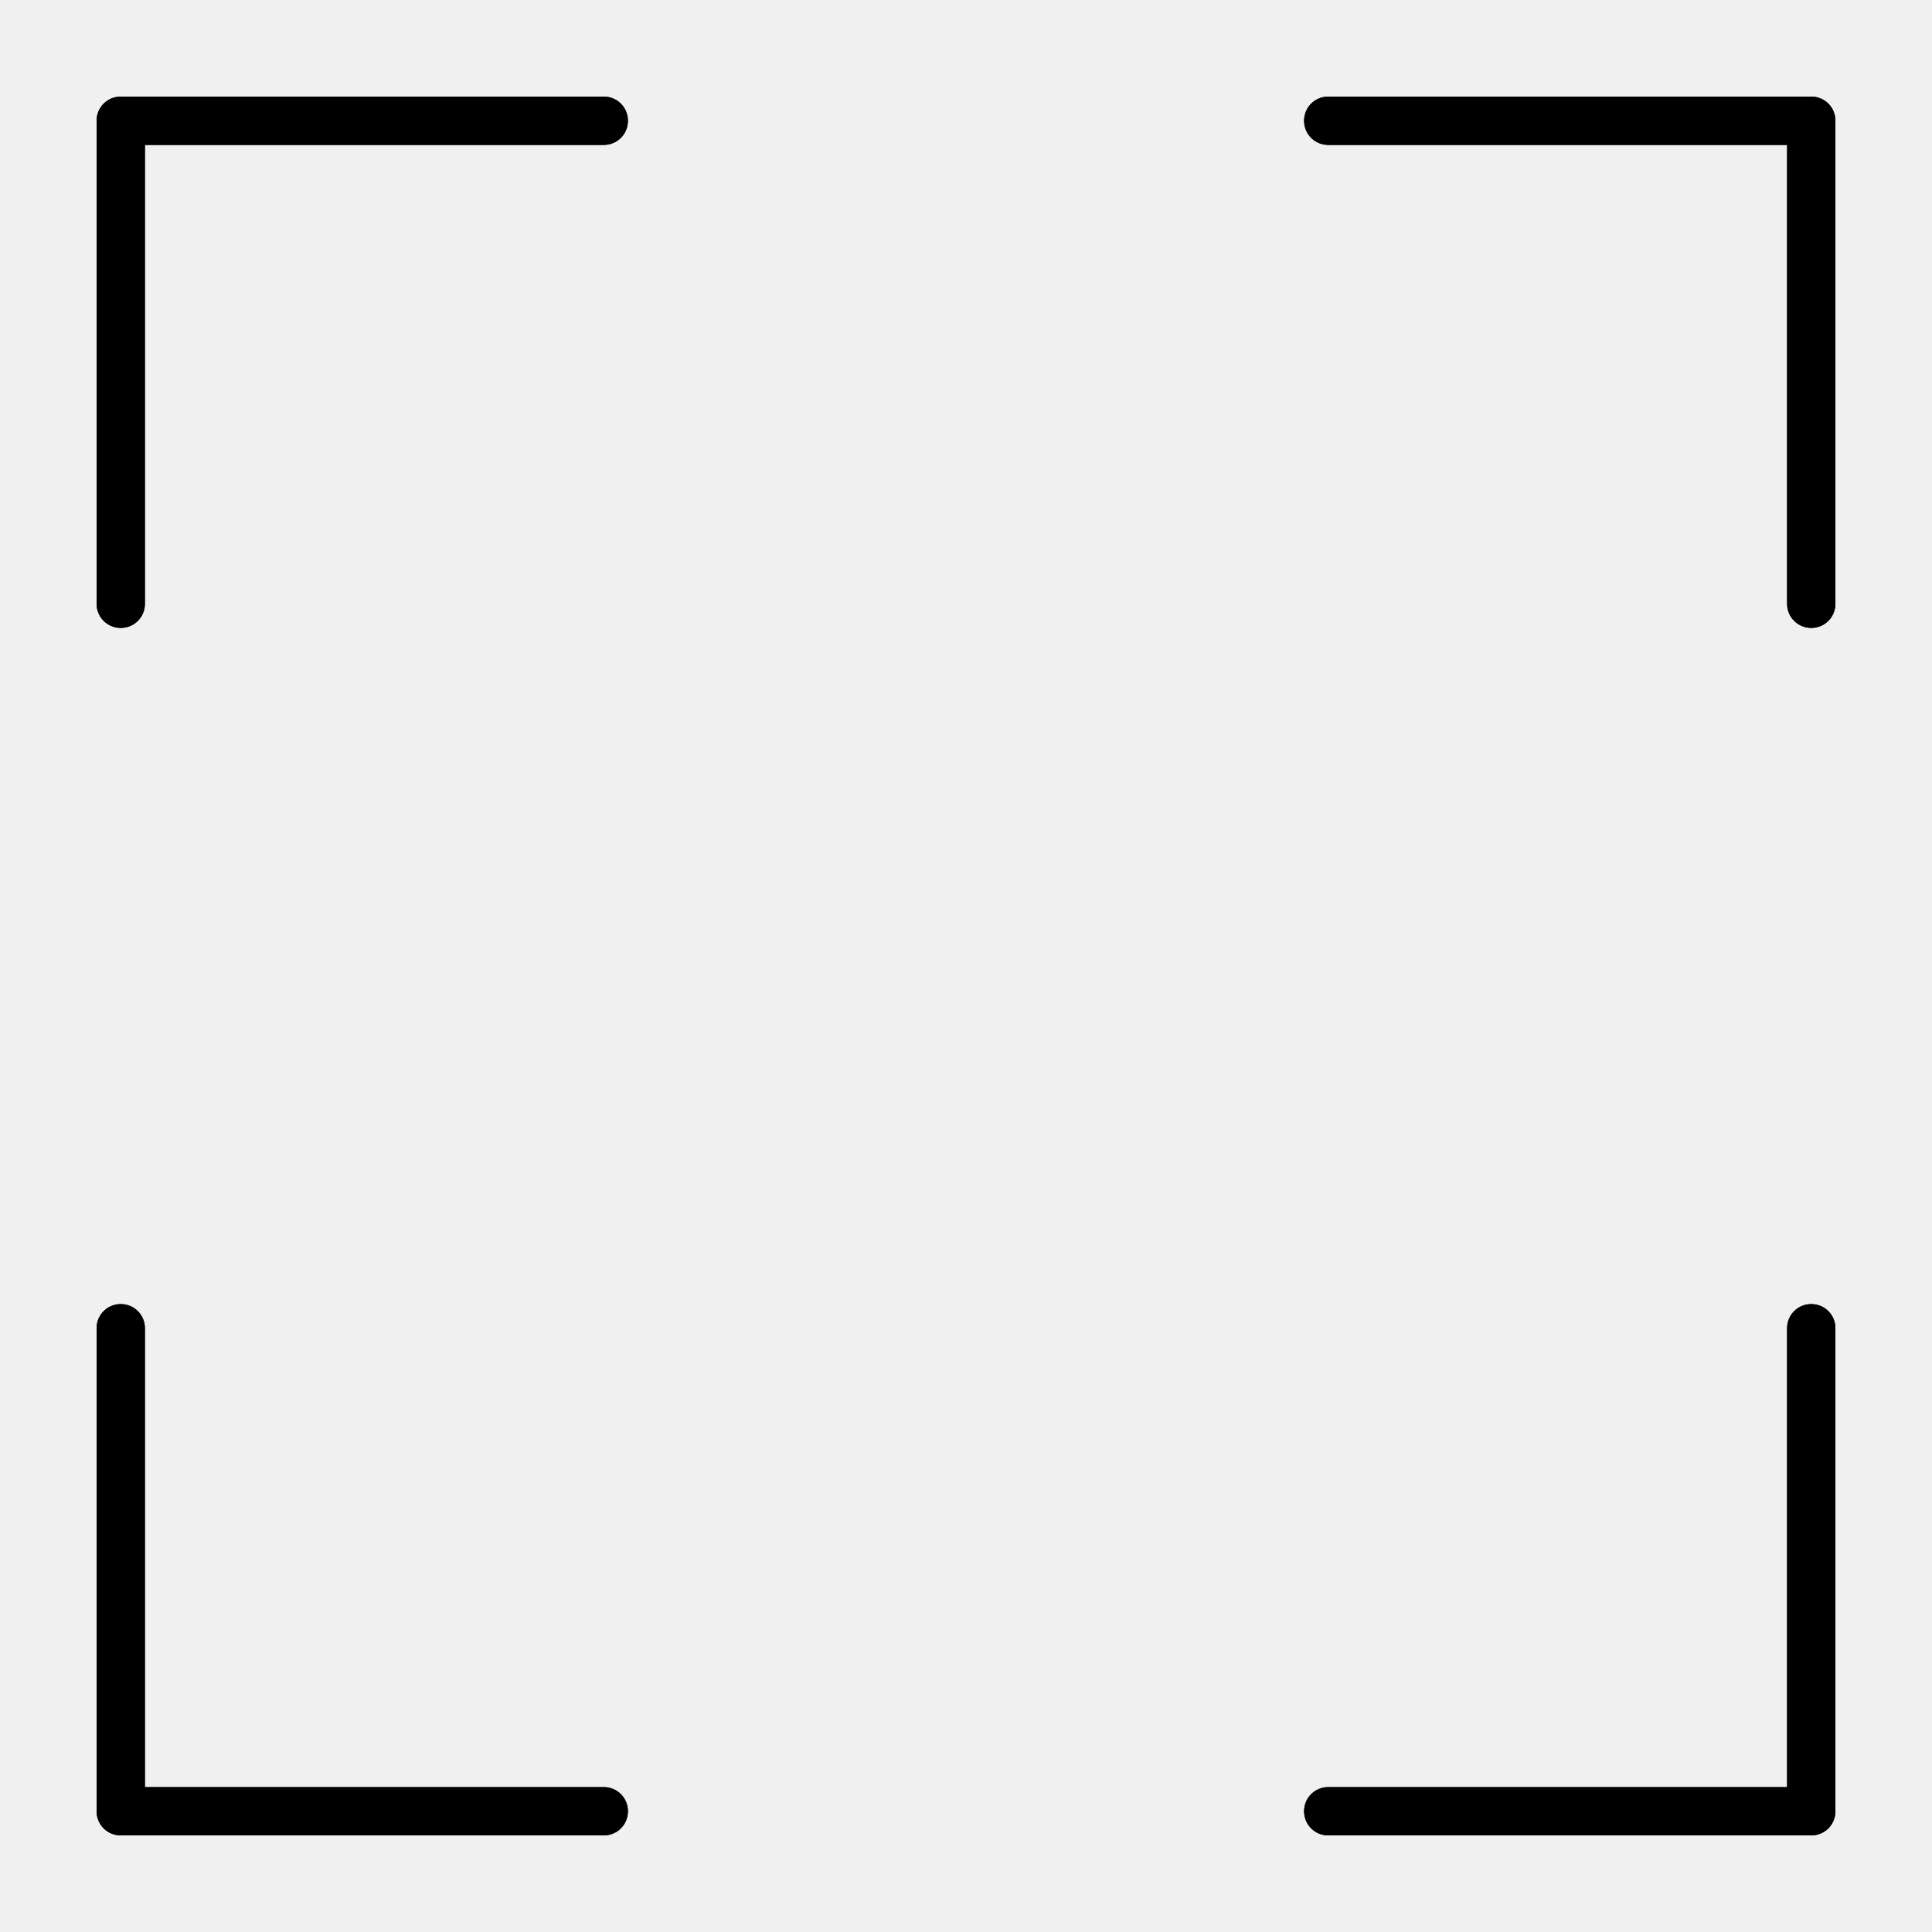
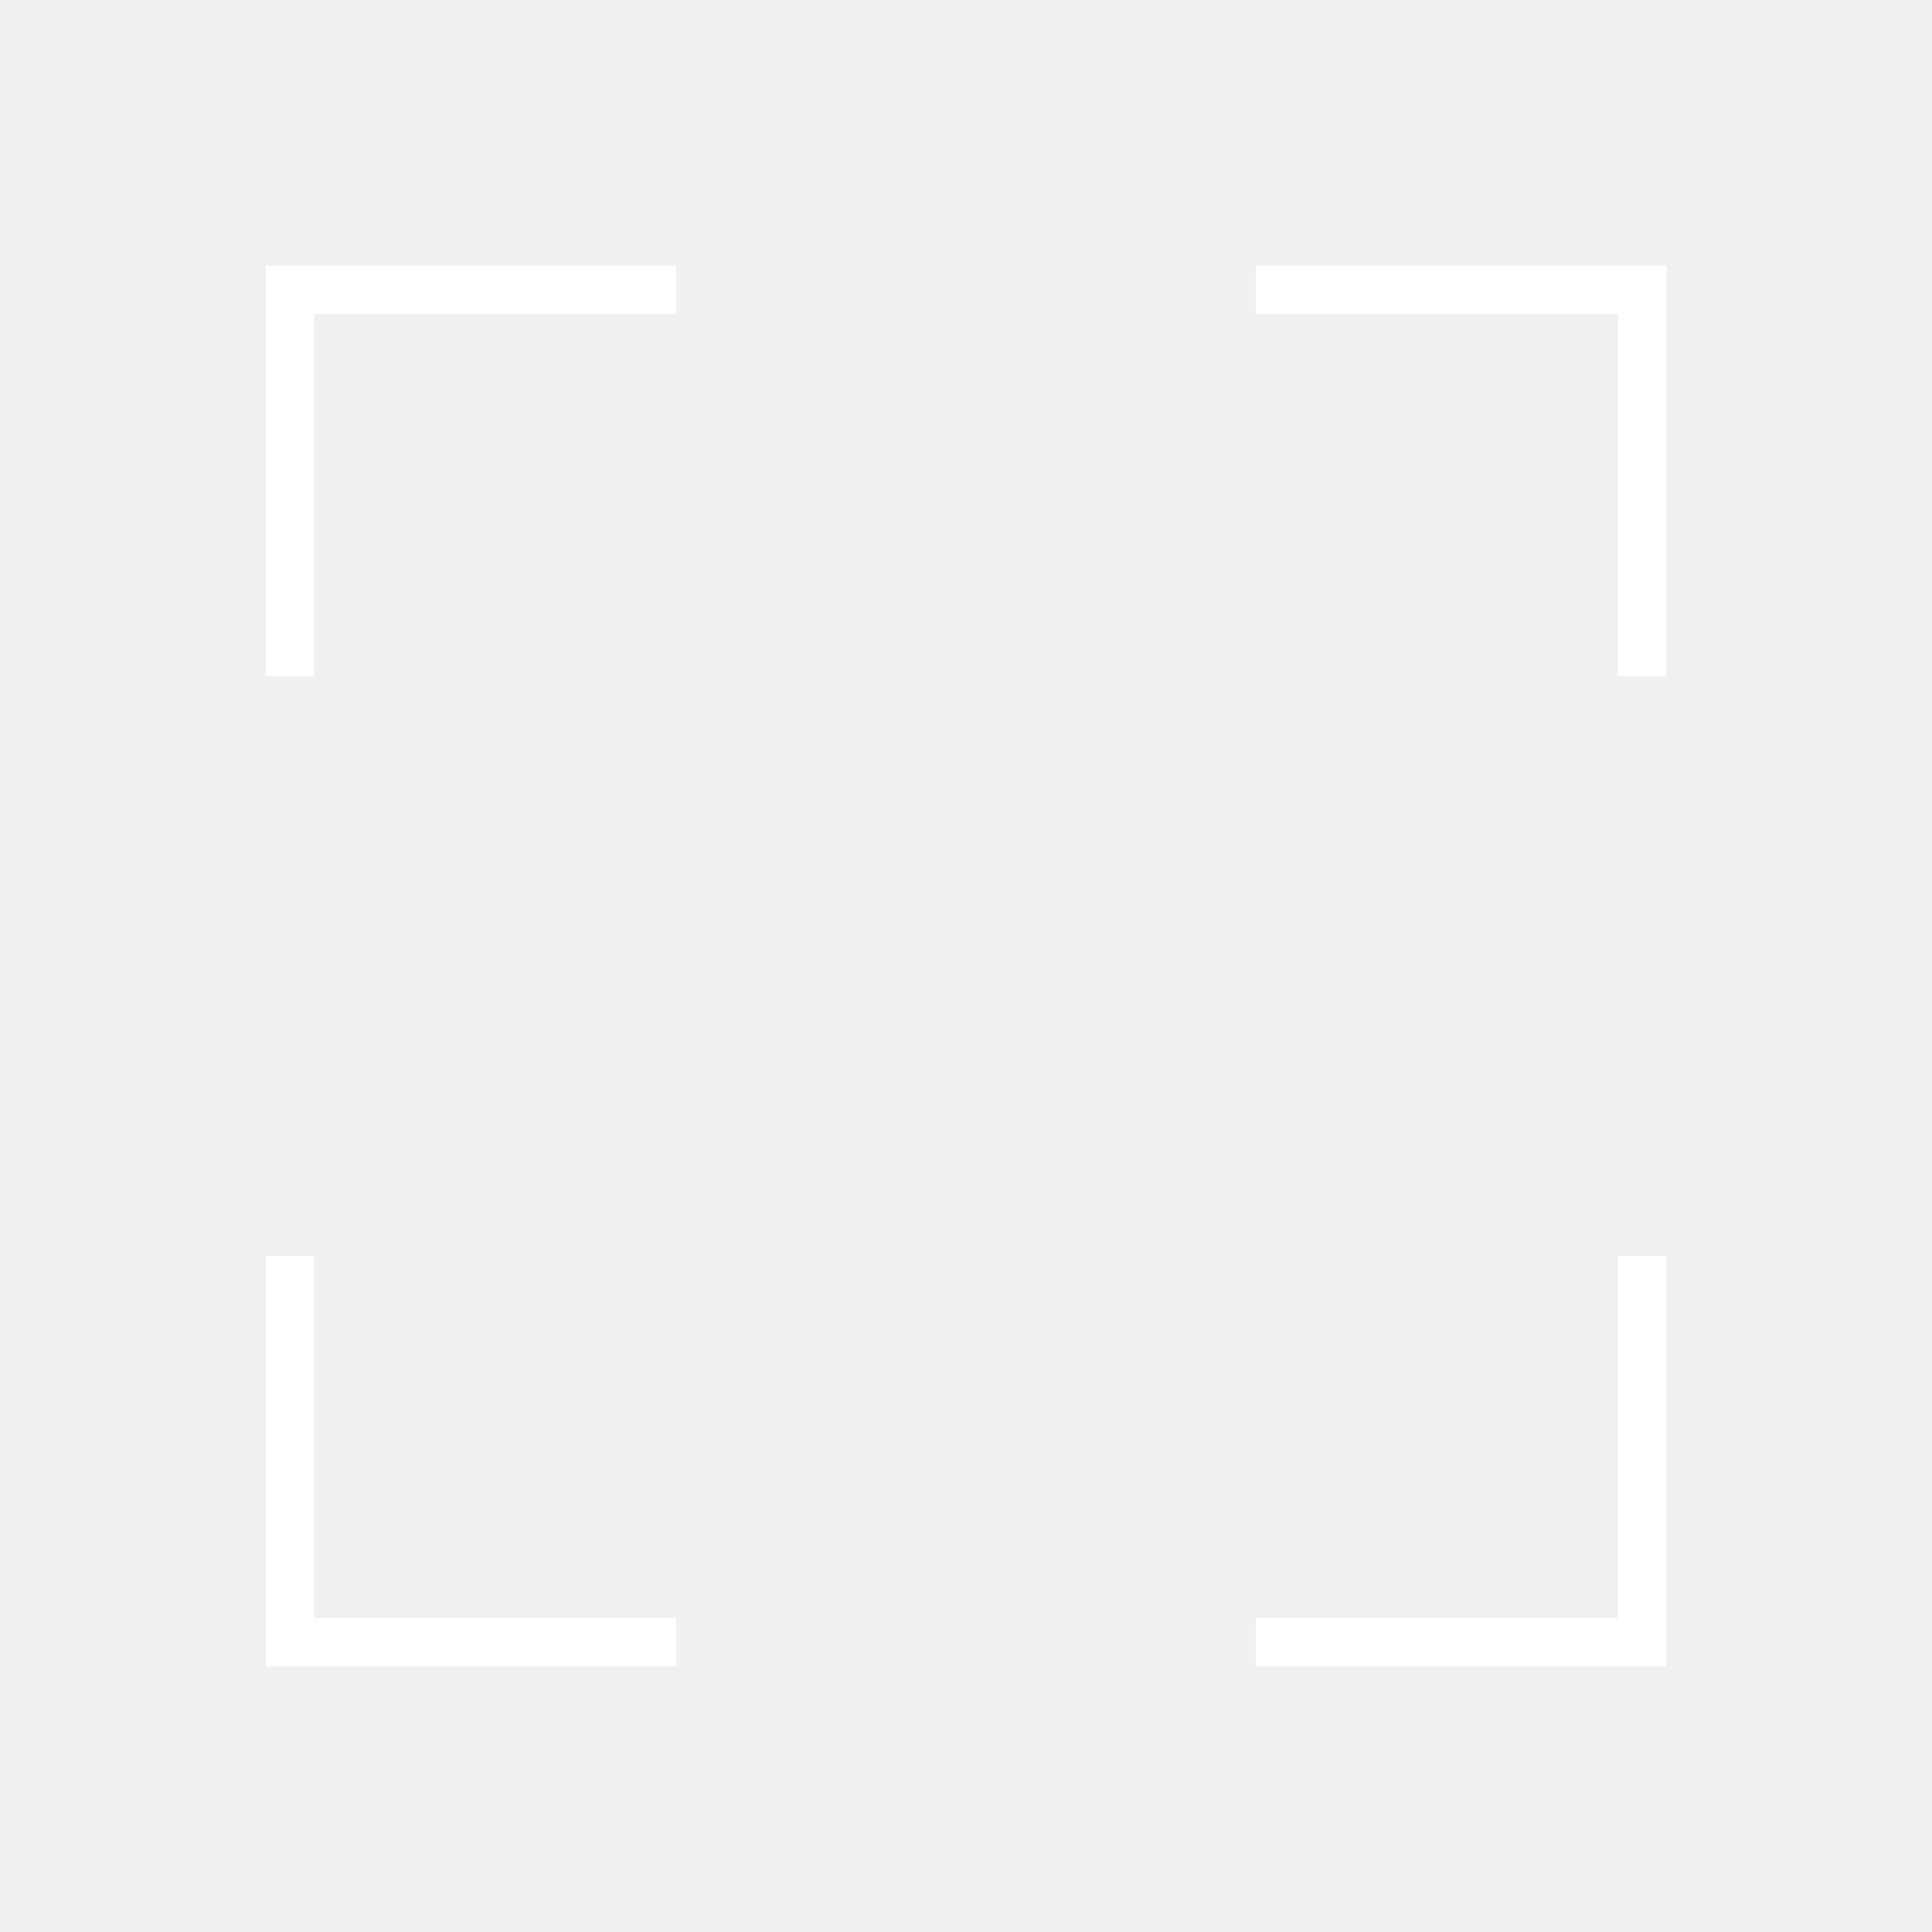
- <svg xmlns="http://www.w3.org/2000/svg" version="1.1" x="0px" y="0px" viewBox="0 0 40 40" style="enable-background:new 0 0 40 40;" xml:space="preserve">
-   <style type="text/css">
- 	.st0{display:none;}
- 	.st1{display:inline;opacity:0.2;fill:#FBBA6B;}
- 	.st2{display:inline;fill:none;stroke:#BBBDBF;stroke-width:0.1;stroke-miterlimit:10;}
- 	.st3{fill:none;stroke:#000000;stroke-miterlimit:10;}
- 	.st4{fill:none;stroke:#000000;stroke-linecap:round;stroke-linejoin:round;stroke-miterlimit:10;}
- 	.st5{fill:none;stroke:#231F20;stroke-linecap:round;stroke-linejoin:round;stroke-miterlimit:10;}
- 	.st6{fill:#231F20;}
- </style>
-   <g id="Слой_2" class="st0">
-     <rect x="2.5" y="0" class="st1" width="35" height="40" />
-     <rect x="2.5" y="0" transform="matrix(-1.836970e-16 1 -1 -1.836970e-16 40 9.553247e-12)" class="st1" width="35" height="40" />
-     <line class="st2" x1="5" y1="0" x2="5" y2="40" />
-     <line class="st2" x1="10" y1="0" x2="10" y2="40" />
-     <line class="st2" x1="15" y1="0" x2="15" y2="40" />
-     <line class="st2" x1="20" y1="0" x2="20" y2="40" />
-     <line class="st2" x1="25" y1="0" x2="25" y2="40" />
-     <line class="st2" x1="30" y1="0" x2="30" y2="40" />
-     <line class="st2" x1="35" y1="0" x2="35" y2="40" />
-     <line class="st2" x1="2.5" y1="0" x2="2.5" y2="40" />
-     <line class="st2" x1="7.5" y1="0" x2="7.5" y2="40" />
-     <line class="st2" x1="12.5" y1="0" x2="12.5" y2="40" />
-     <line class="st2" x1="17.5" y1="0" x2="17.5" y2="40" />
-     <line class="st2" x1="22.5" y1="0" x2="22.5" y2="40" />
-     <line class="st2" x1="27.5" y1="0" x2="27.5" y2="40" />
-     <line class="st2" x1="32.5" y1="0" x2="32.5" y2="40" />
-     <line class="st2" x1="37.5" y1="0" x2="37.5" y2="40" />
-     <line class="st2" x1="40" y1="5" x2="0" y2="5" />
-     <line class="st2" x1="40" y1="10" x2="0" y2="10" />
-     <line class="st2" x1="40" y1="15" x2="0" y2="15" />
-     <line class="st2" x1="40" y1="20" x2="0" y2="20" />
-     <line class="st2" x1="40" y1="25" x2="0" y2="25" />
-     <line class="st2" x1="40" y1="30" x2="0" y2="30" />
-     <line class="st2" x1="40" y1="35" x2="0" y2="35" />
-     <line class="st2" x1="40" y1="2.5" x2="0" y2="2.5" />
-     <line class="st2" x1="40" y1="7.5" x2="0" y2="7.5" />
-     <line class="st2" x1="40" y1="12.5" x2="0" y2="12.5" />
-     <line class="st2" x1="40" y1="17.5" x2="0" y2="17.5" />
-     <line class="st2" x1="40" y1="22.5" x2="0" y2="22.5" />
-     <line class="st2" x1="40" y1="27.5" x2="0" y2="27.5" />
-     <line class="st2" x1="40" y1="32.5" x2="0" y2="32.5" />
-     <line class="st2" x1="40" y1="37.5" x2="0" y2="37.5" />
-     <circle class="st2" cx="20" cy="20" r="17.5" />
-   </g>
-   <g id="Слой_4" class="st0">
- </g>
-   <g id="Обводка">
-     <polyline class="st4" points="2.5,12.5 2.5,2.5 12.5,2.5  " />
-     <polyline class="st4" points="12.5,37.5 2.5,37.5 2.5,27.5  " />
-     <polyline class="st4" points="37.5,27.5 37.5,37.5 27.5,37.5  " />
-     <polyline class="st4" points="27.5,2.5 37.5,2.5 37.5,12.5  " />
-   </g>
-   <g id="Заливка">
-     <g>
-       <path d="M2.5,13C2.22,13,2,12.78,2,12.5v-10C2,2.22,2.22,2,2.5,2h10C12.78,2,13,2.22,13,2.5S12.78,3,12.5,3H3v9.5    C3,12.78,2.78,13,2.5,13z" />
-     </g>
-     <g>
-       <path d="M12.5,38h-10C2.22,38,2,37.78,2,37.5v-10C2,27.22,2.22,27,2.5,27S3,27.22,3,27.5V37h9.5c0.28,0,0.5,0.22,0.5,0.5    S12.78,38,12.5,38z" />
-     </g>
-     <g>
-       <path d="M37.5,38h-10c-0.28,0-0.5-0.22-0.5-0.5s0.22-0.5,0.5-0.5H37v-9.5c0-0.28,0.22-0.5,0.5-0.5s0.5,0.22,0.5,0.5v10    C38,37.78,37.78,38,37.5,38z" />
-     </g>
-     <g>
-       <path d="M37.5,13c-0.28,0-0.5-0.22-0.5-0.5V3h-9.5C27.22,3,27,2.78,27,2.5S27.22,2,27.5,2h10C37.78,2,38,2.22,38,2.5v10    C38,12.78,37.78,13,37.5,13z" />
-     </g>
-   </g>
+ <svg xmlns="http://www.w3.org/2000/svg" version="1.1" id="Обводка" x="0px" y="0px" viewBox="0 0 40 40" style="enable-background:new 0 0 40 40;" xml:space="preserve" fill="none" stroke="white">
+   <polyline class="st0" points="6,14 6,6 14,6 " />
+   <polyline class="st0" points="14,34 6,34 6,26 " />
+   <polyline class="st0" points="34,26 34,34 26,34 " />
+   <polyline class="st0" points="26,6 34,6 34,14 " />
</svg>
